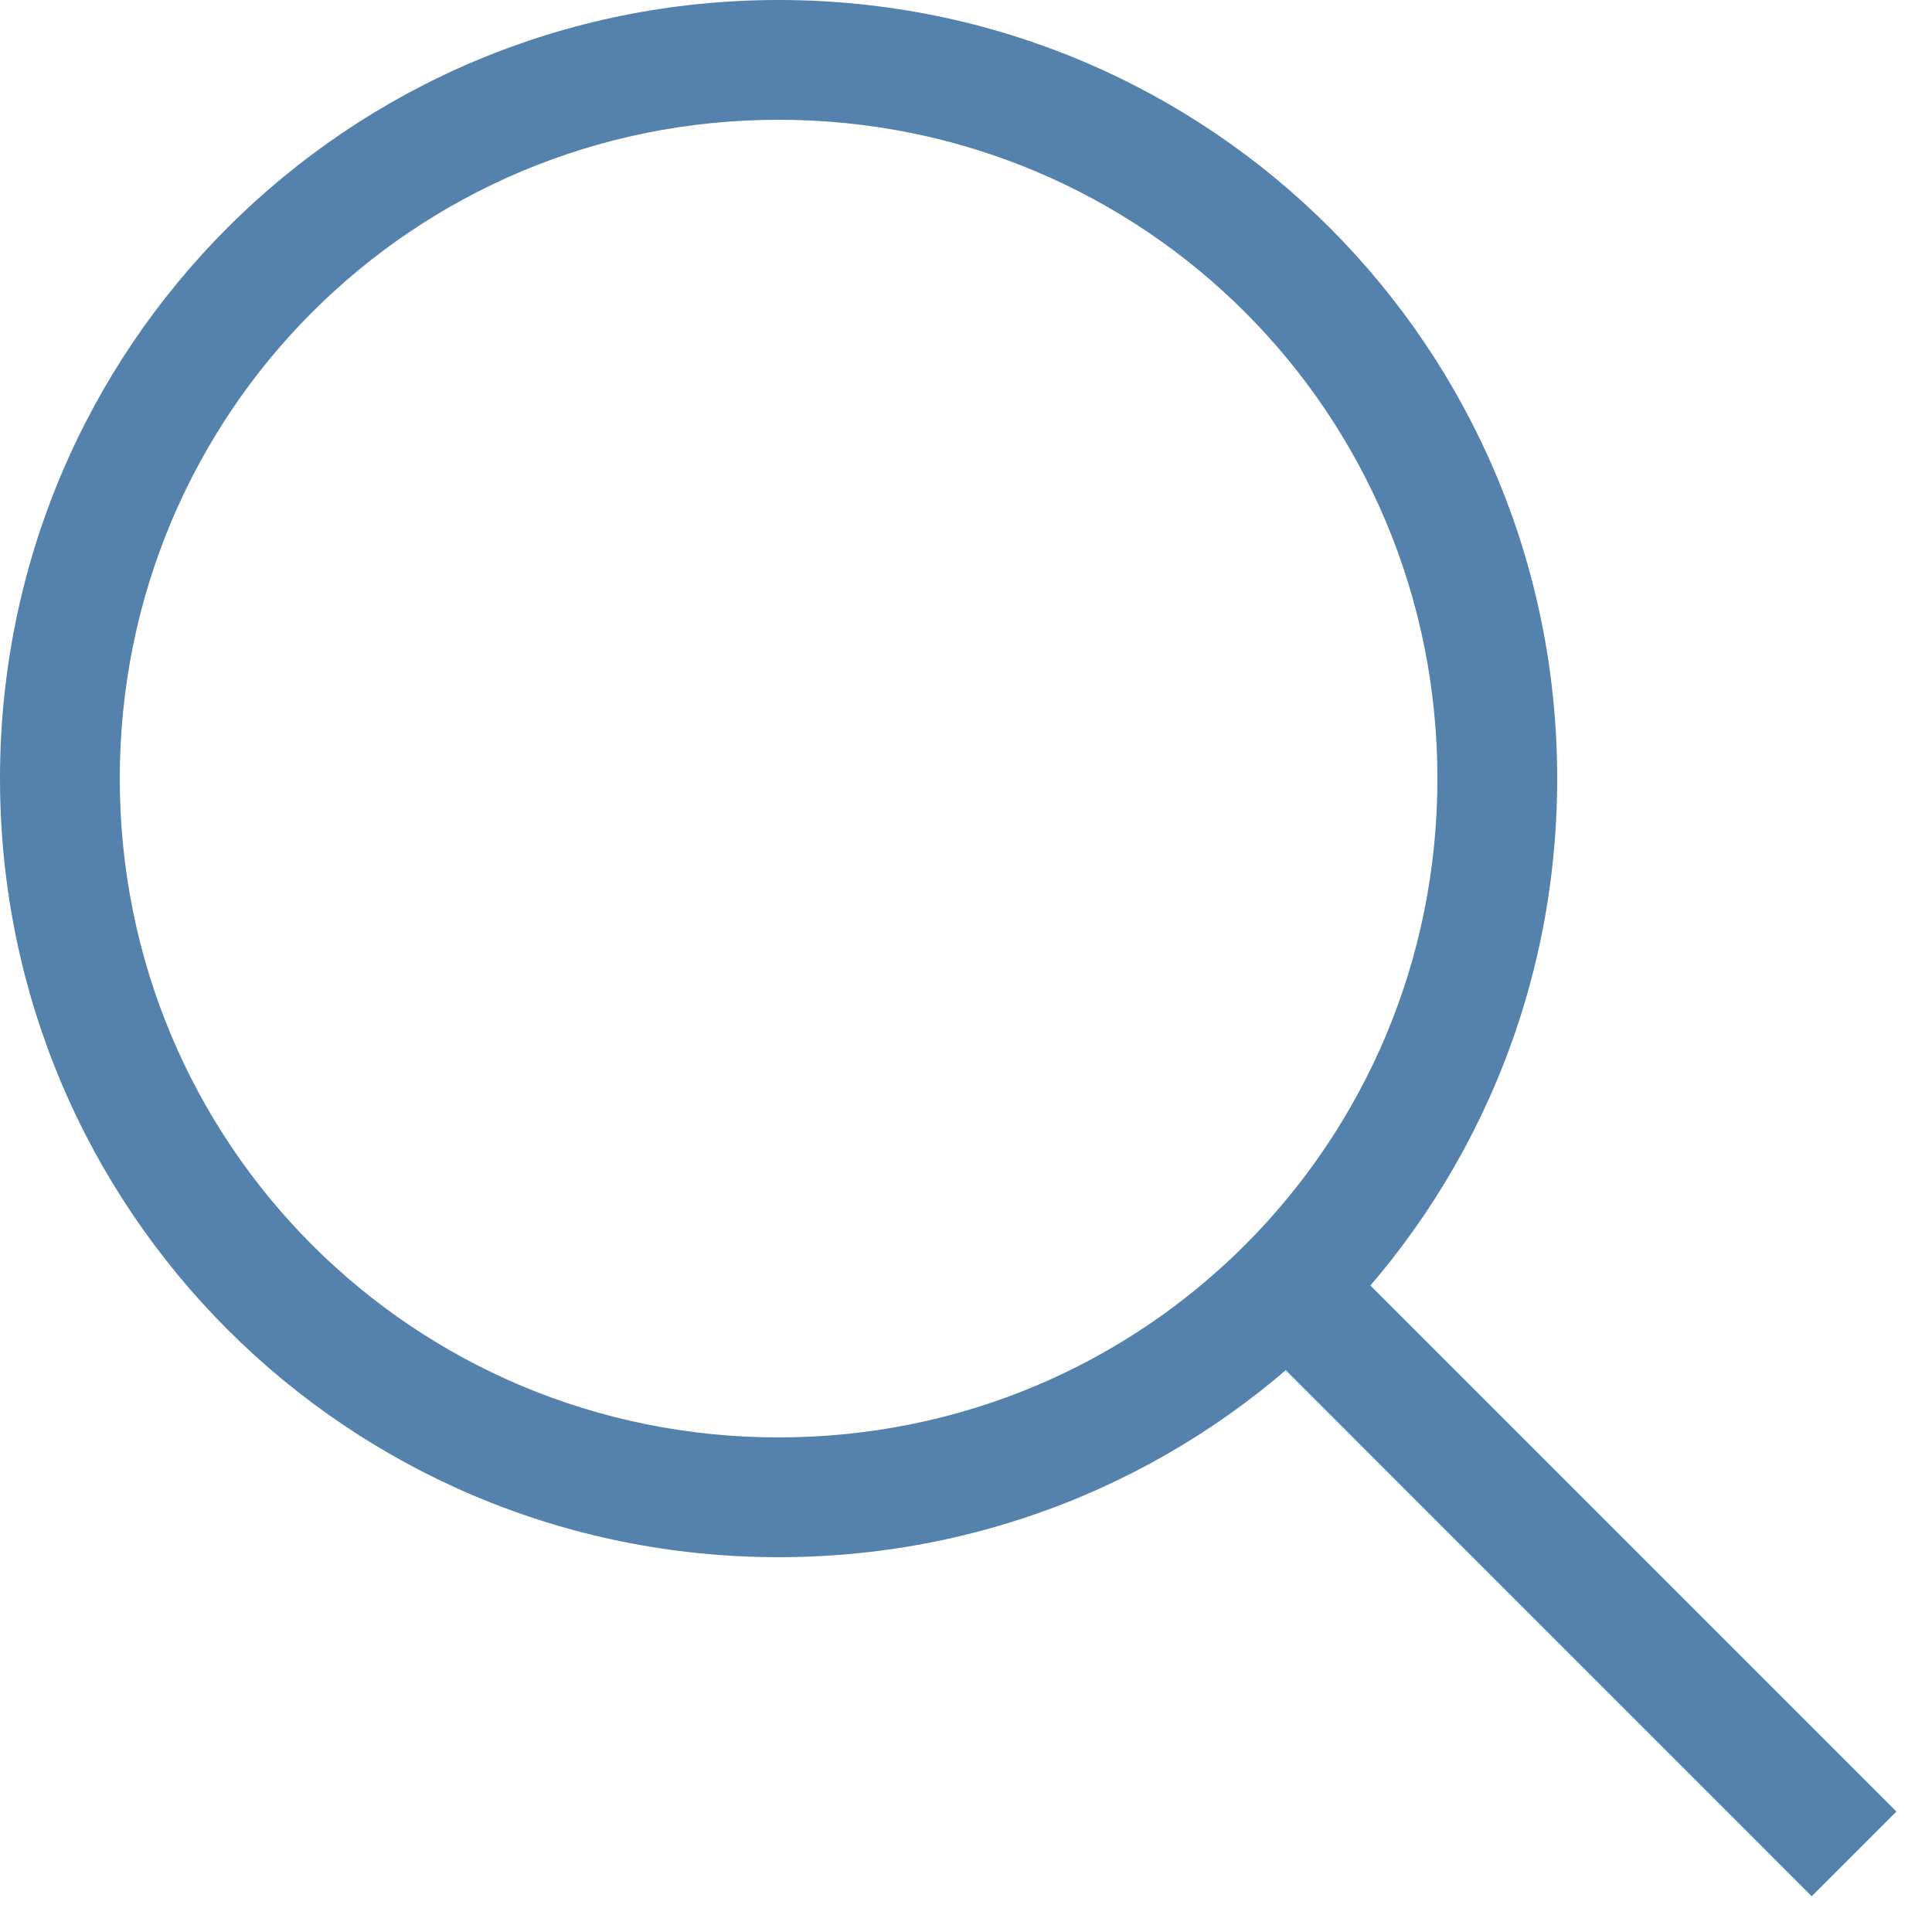
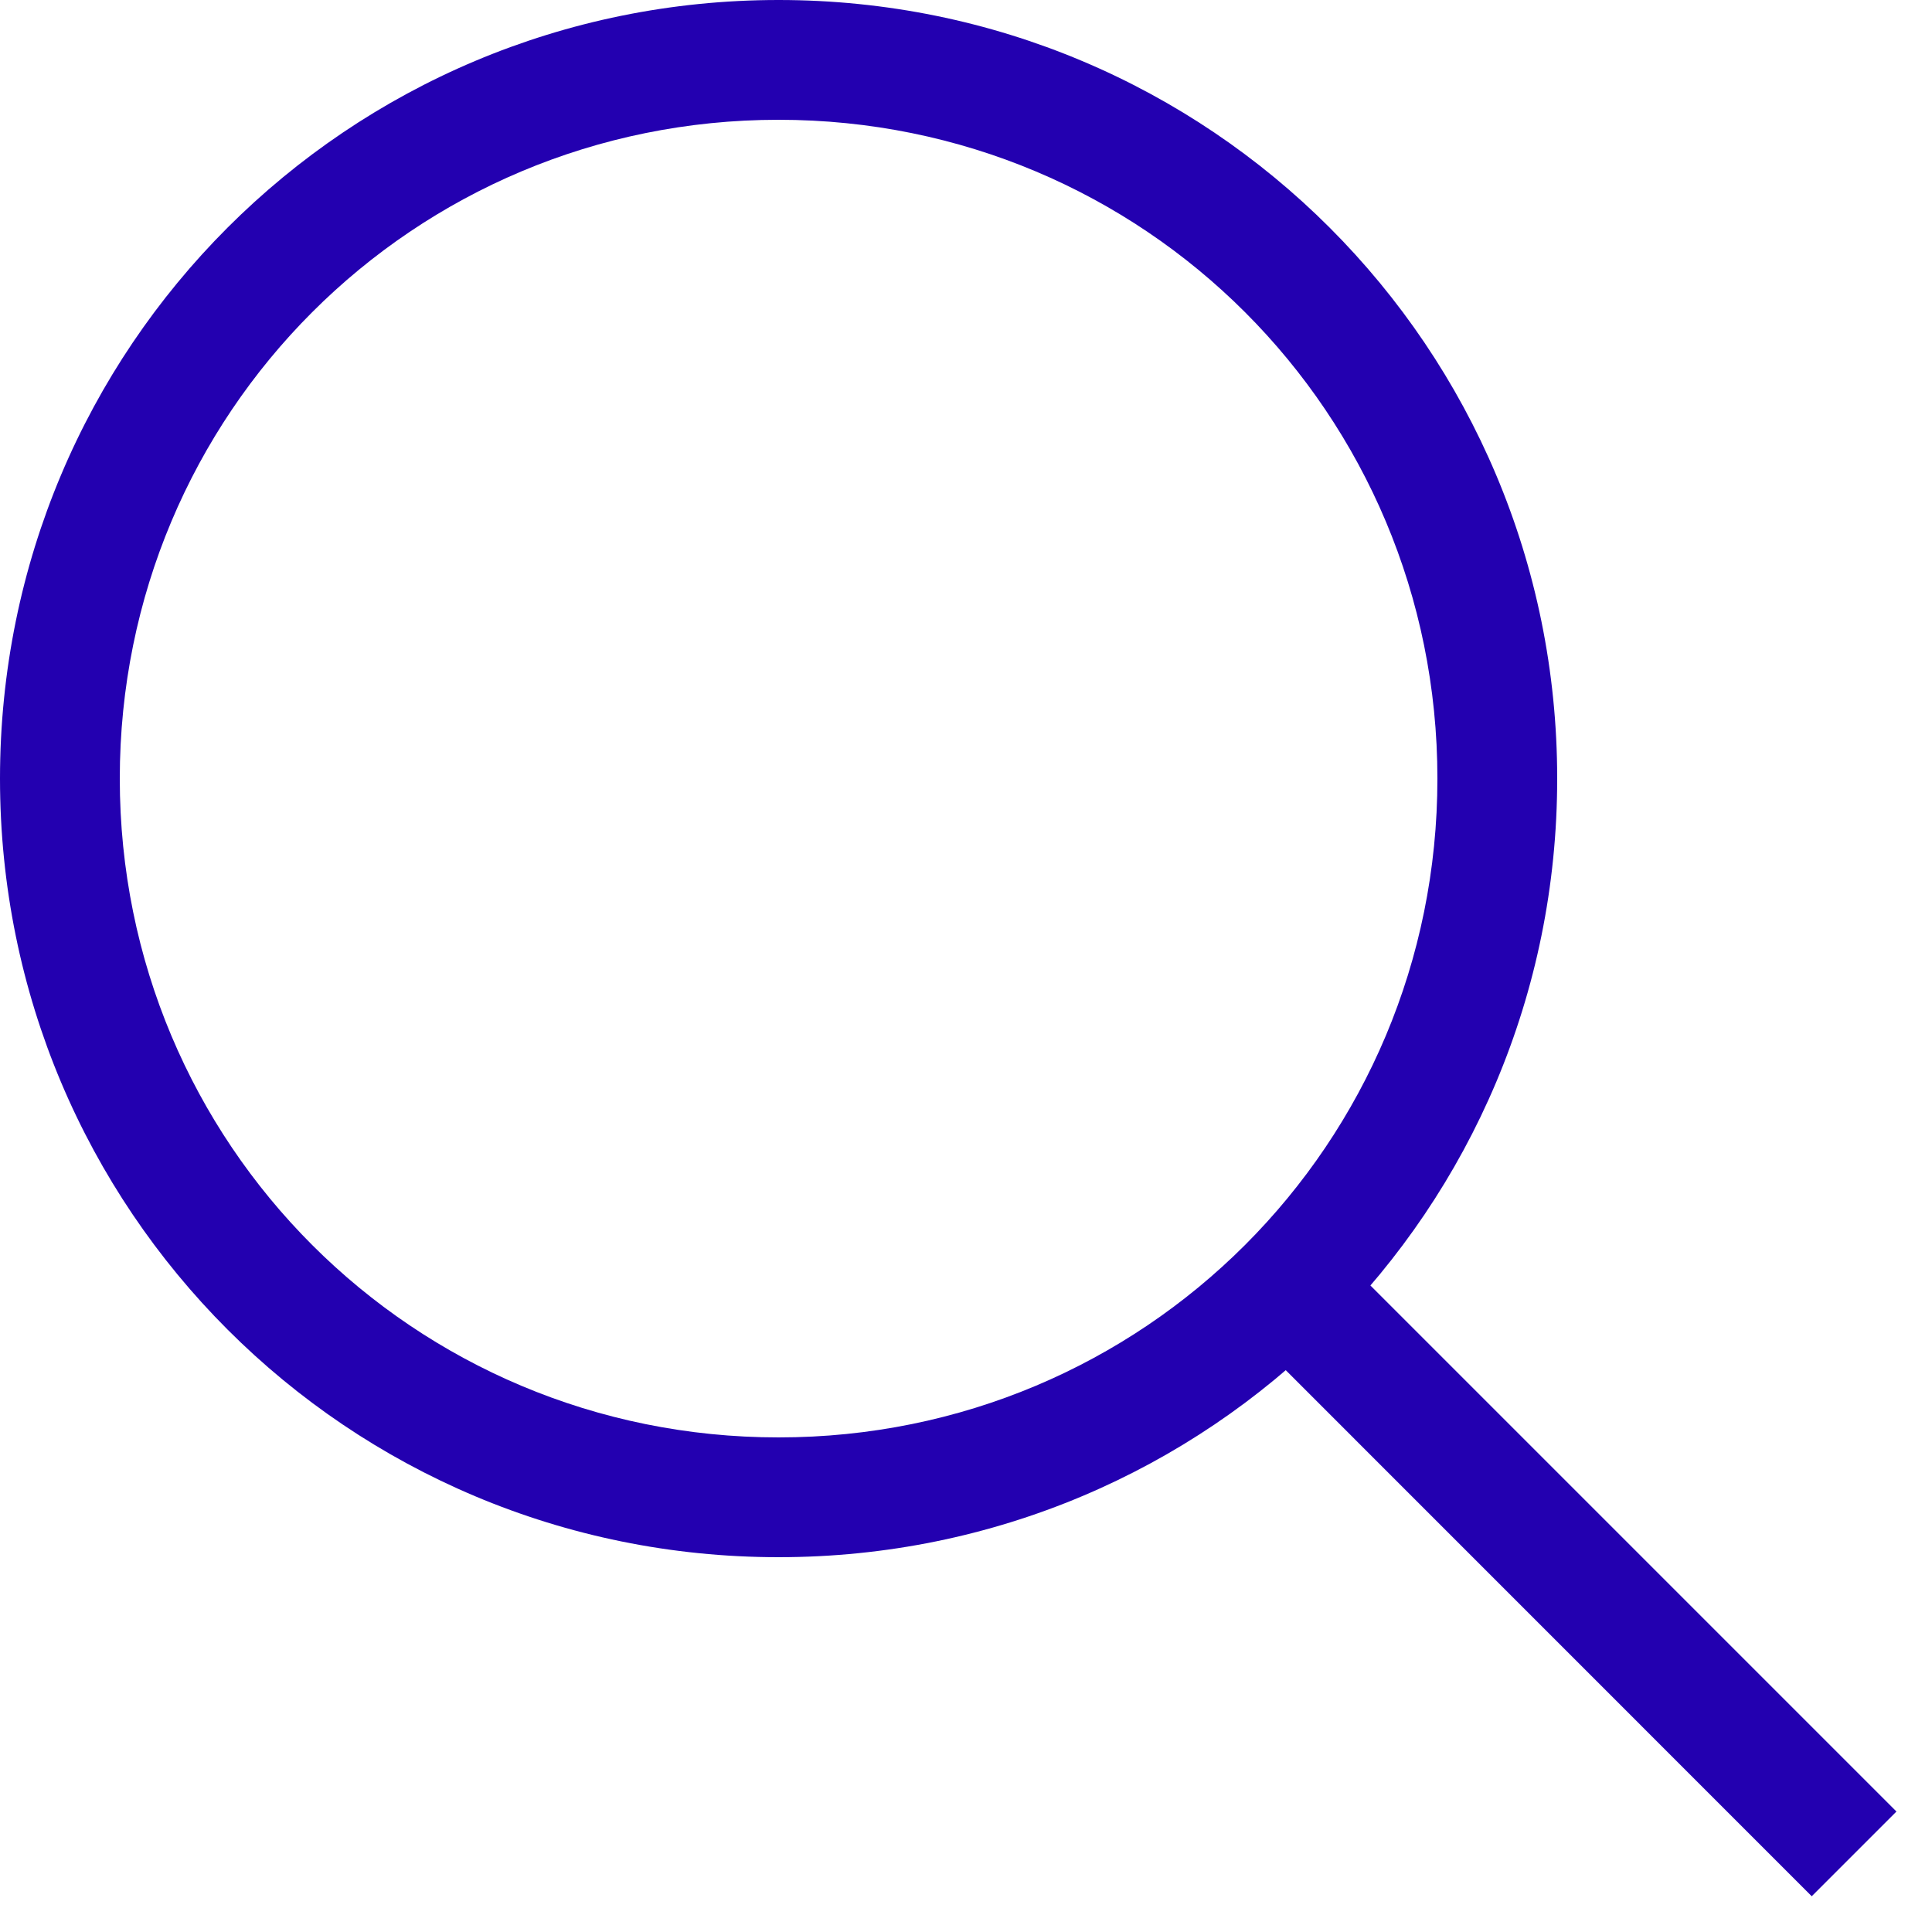
<svg xmlns="http://www.w3.org/2000/svg" width="20" height="20" viewBox="0 0 20 20" fill="none">
-   <path d="M8.06 16.12C3.596 16.12 0 12.524 0 8.06C0 3.596 3.596 0 8.06 0C12.524 0 16.12 3.596 16.12 8.06C16.12 12.524 12.524 16.12 8.06 16.12ZM8.06 1.24C4.278 1.24 1.24 4.278 1.24 8.06C1.24 11.842 4.278 14.88 8.06 14.88C11.842 14.88 14.88 11.842 14.88 8.06C14.88 4.278 11.842 1.24 8.06 1.24Z" fill="#5582AC" />
-   <path d="M14.064 13.185L19.632 18.753L18.755 19.63L13.188 14.062L14.064 13.185Z" fill="#5582AC" />
+   <path d="M8.06 16.12C3.596 16.12 0 12.524 0 8.06C0 3.596 3.596 0 8.06 0C12.524 0 16.12 3.596 16.12 8.06C16.12 12.524 12.524 16.12 8.06 16.12ZM8.06 1.24C4.278 1.24 1.24 4.278 1.24 8.06C1.24 11.842 4.278 14.88 8.06 14.88C11.842 14.88 14.88 11.842 14.88 8.06C14.88 4.278 11.842 1.24 8.06 1.24Z" fill="#2300B0" />
+   <path d="M14.064 13.185L19.632 18.753L18.755 19.63L13.188 14.062L14.064 13.185Z" fill="#2300B0" />
</svg>
